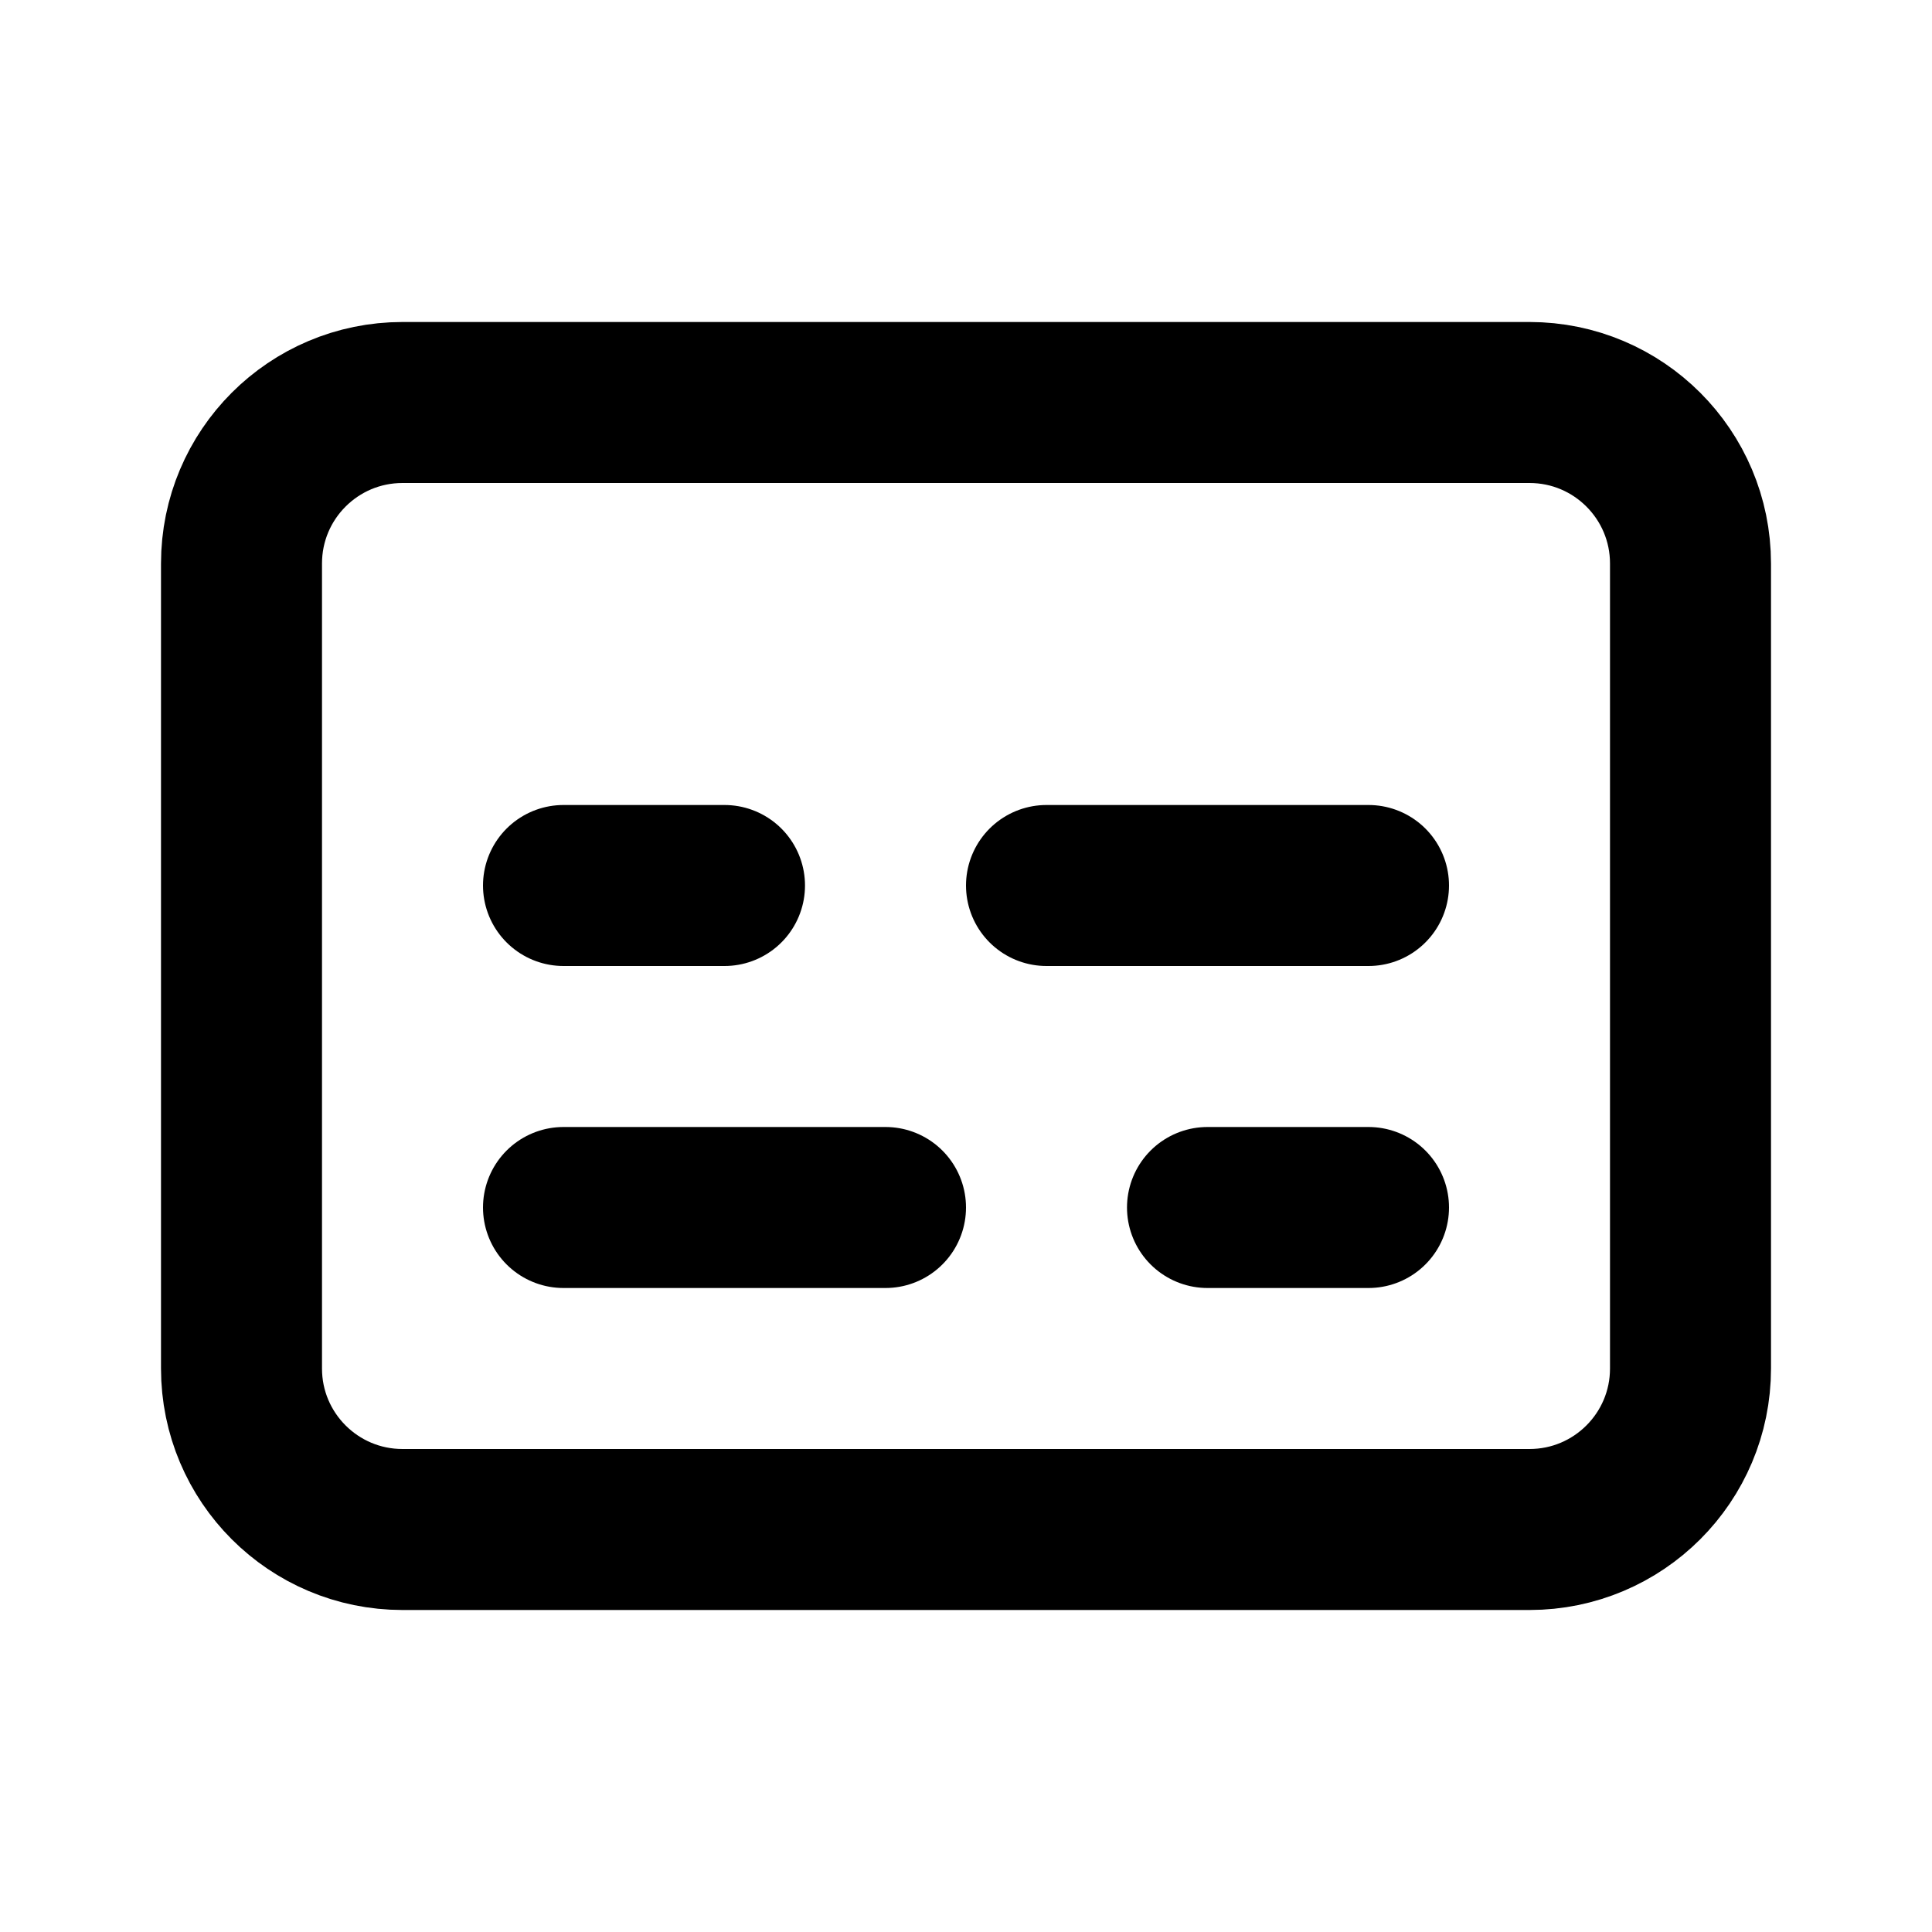
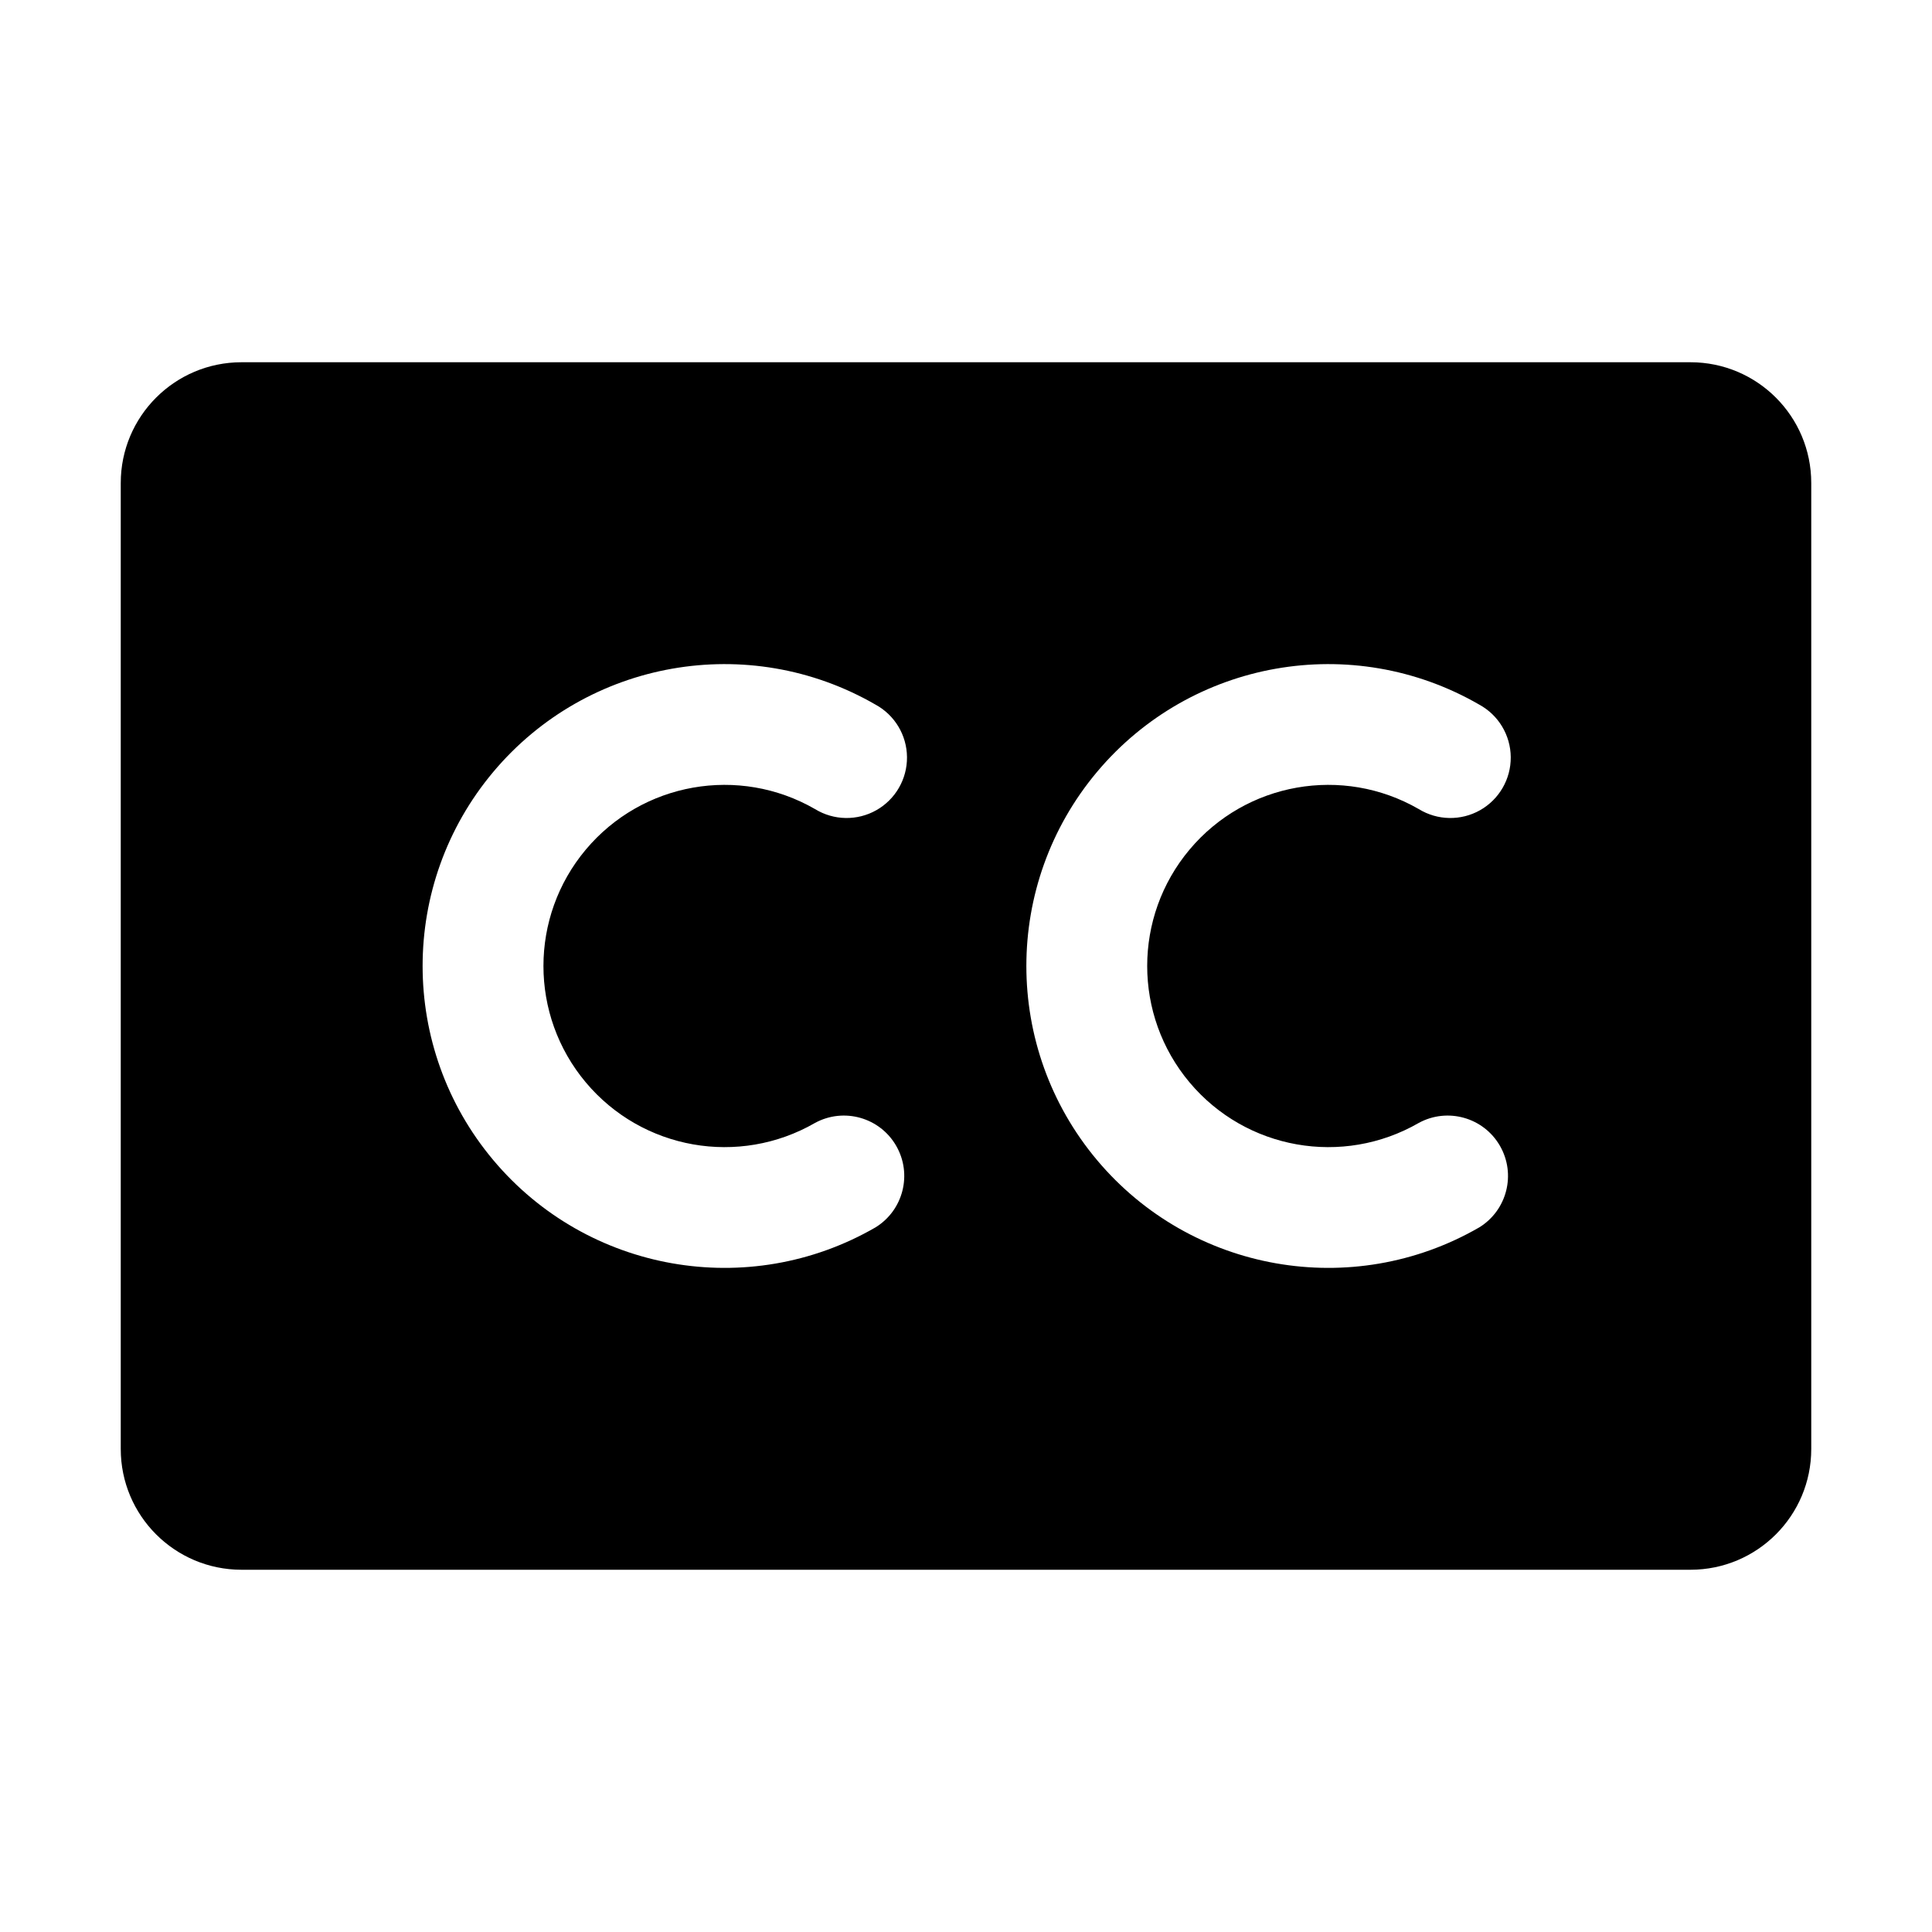
- <svg xmlns="http://www.w3.org/2000/svg" width="24" height="24" viewBox="0 0 24 24" fill="none" stroke="currentColor" stroke-width="2" stroke-linecap="round" stroke-linejoin="round">
-   <rect width="18" height="14" x="3" y="5" rx="2" ry="2" />
-   <path d="M7 15h4M15 15h2M7 11h2M13 11h4" />
+ <svg xmlns="http://www.w3.org/2000/svg" aria-hidden="true" data-icon="captions" width="18" height="18" viewBox="0 0 256 256" fill="currentColor">
+   <path d="M224,48H32A16,16,0,0,0,16,64V192a16,16,0,0,0,16,16H224a16,16,0,0,0,16-16V64A16,16,0,0,0,224,48ZM116,162.64a40,40,0,1,1,0-69.28,8,8,0,1,1-8,13.85,24,24,0,1,0,0,41.58,8,8,0,0,1,8,13.85Zm80,0a40,40,0,1,1,0-69.28,8,8,0,1,1-8,13.85,24,24,0,1,0,0,41.58,8,8,0,0,1,8,13.85Z" />
</svg>
